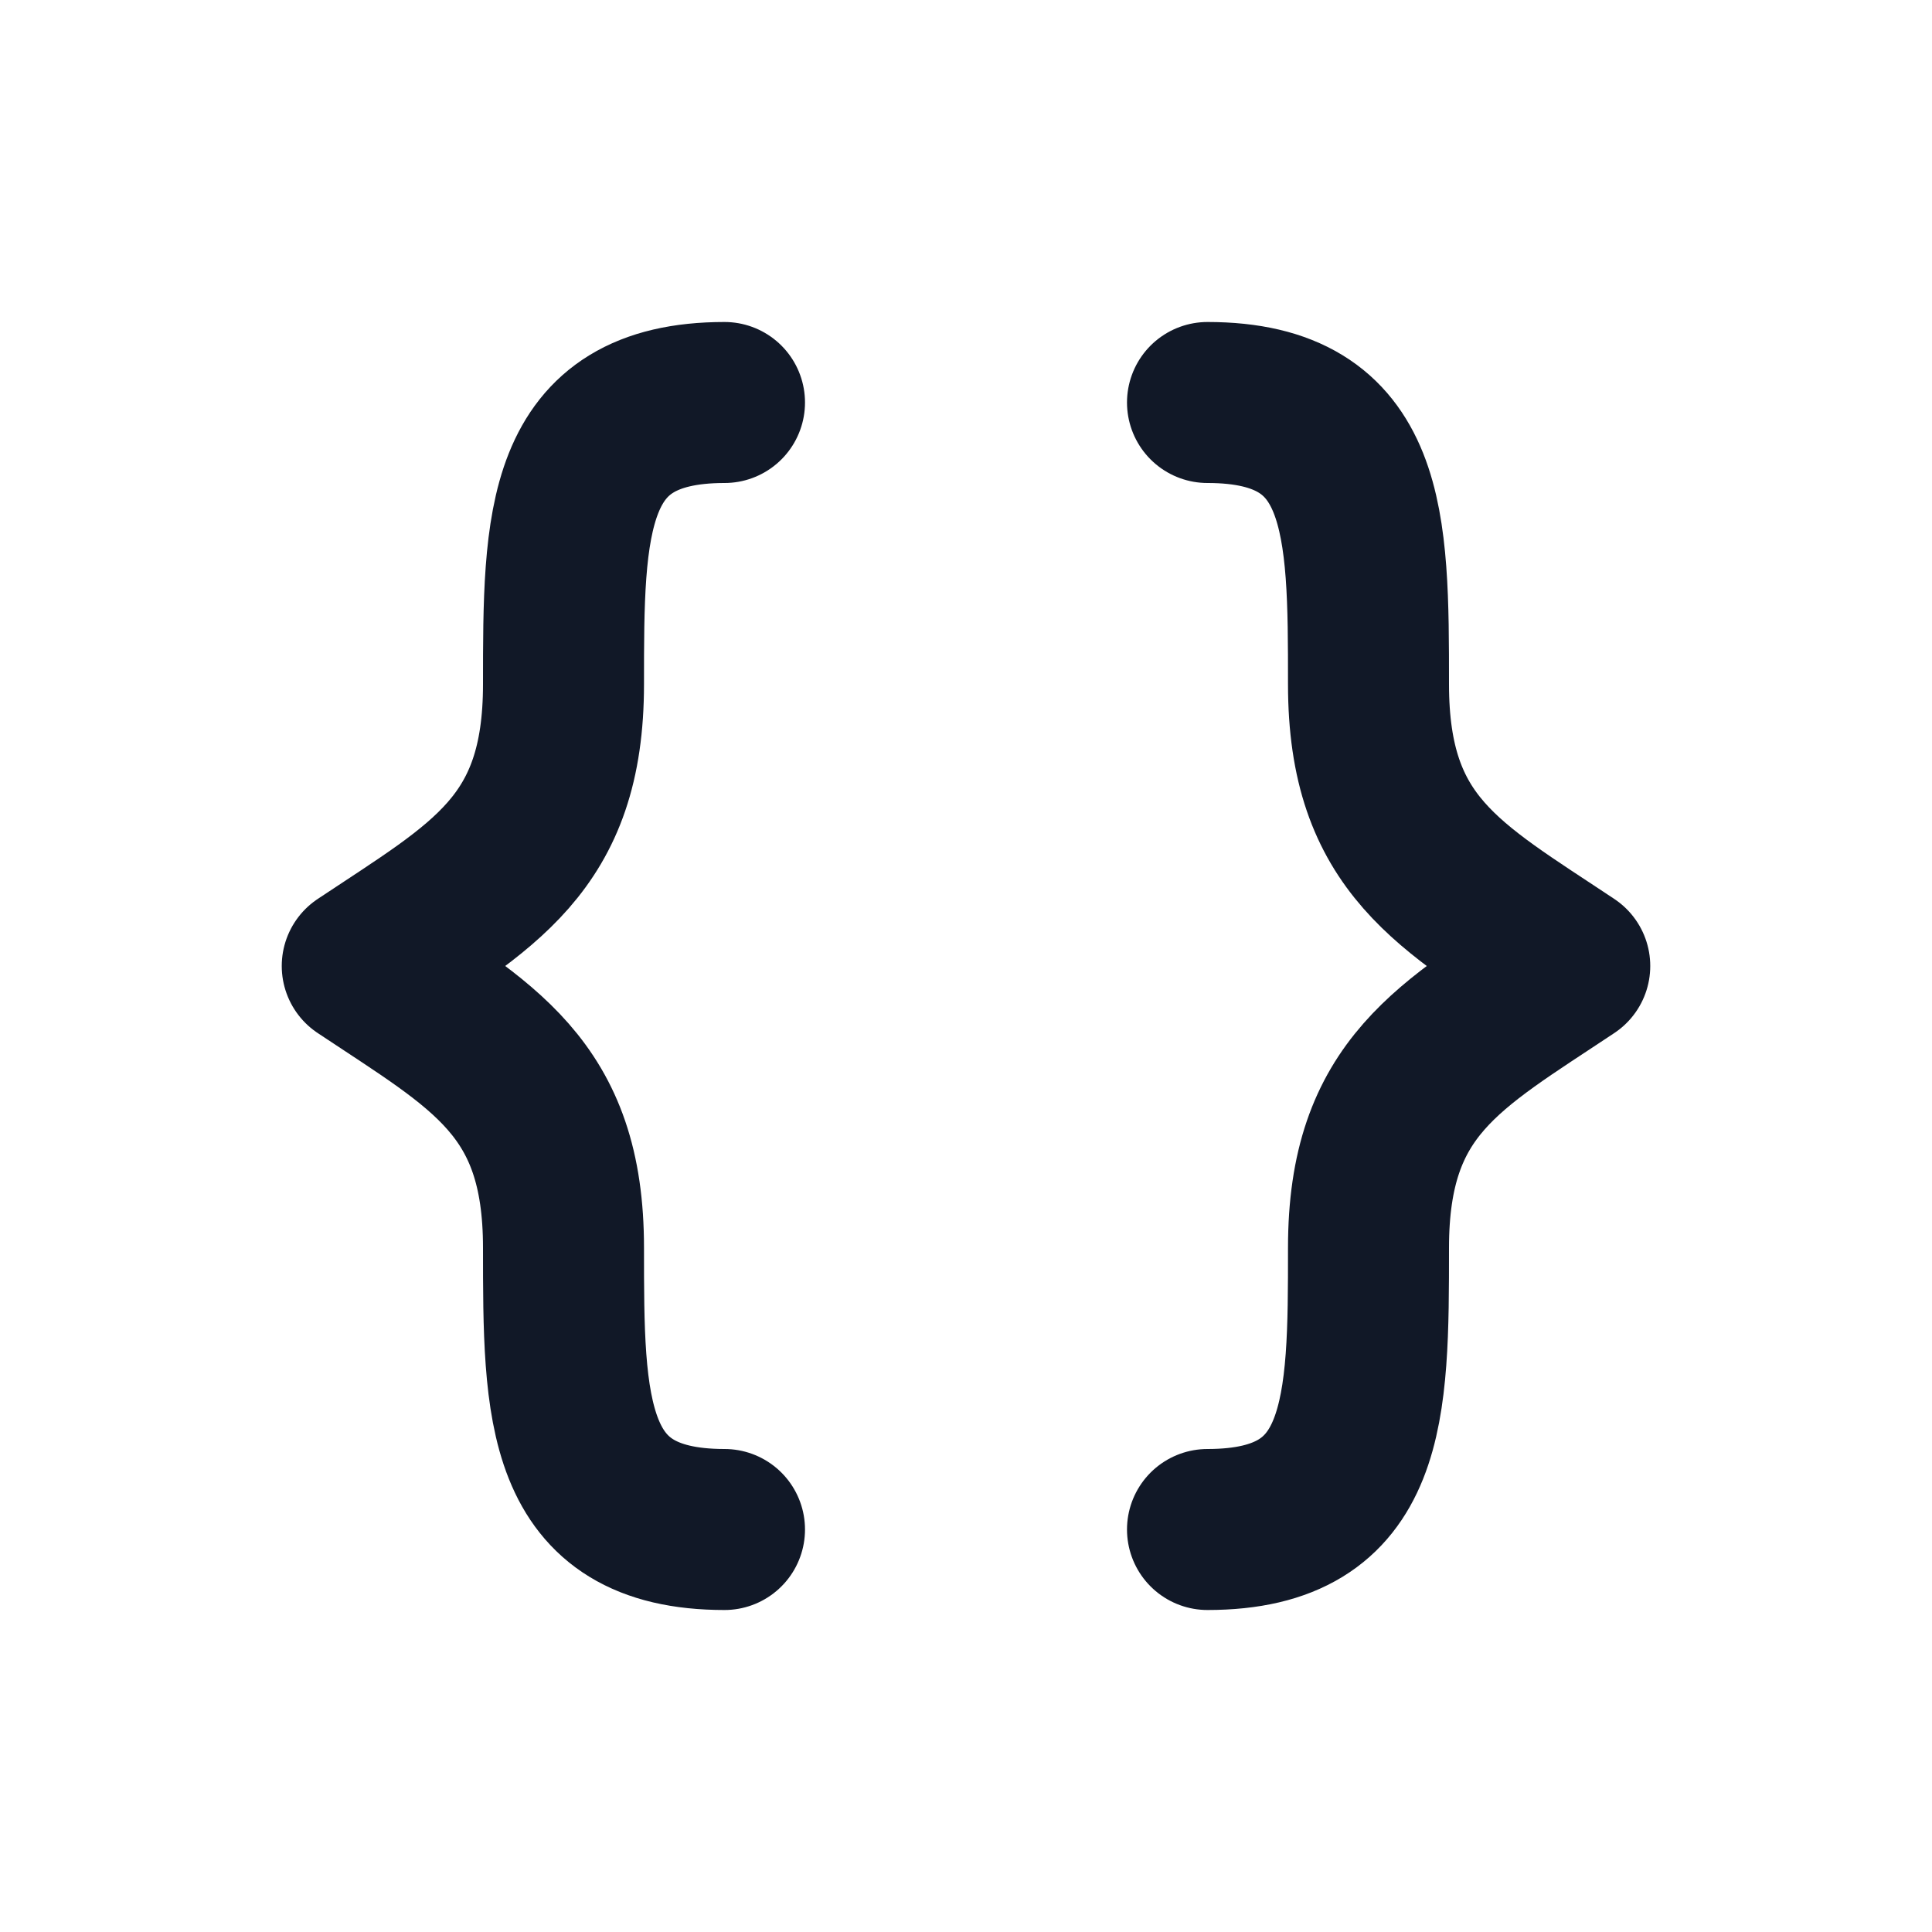
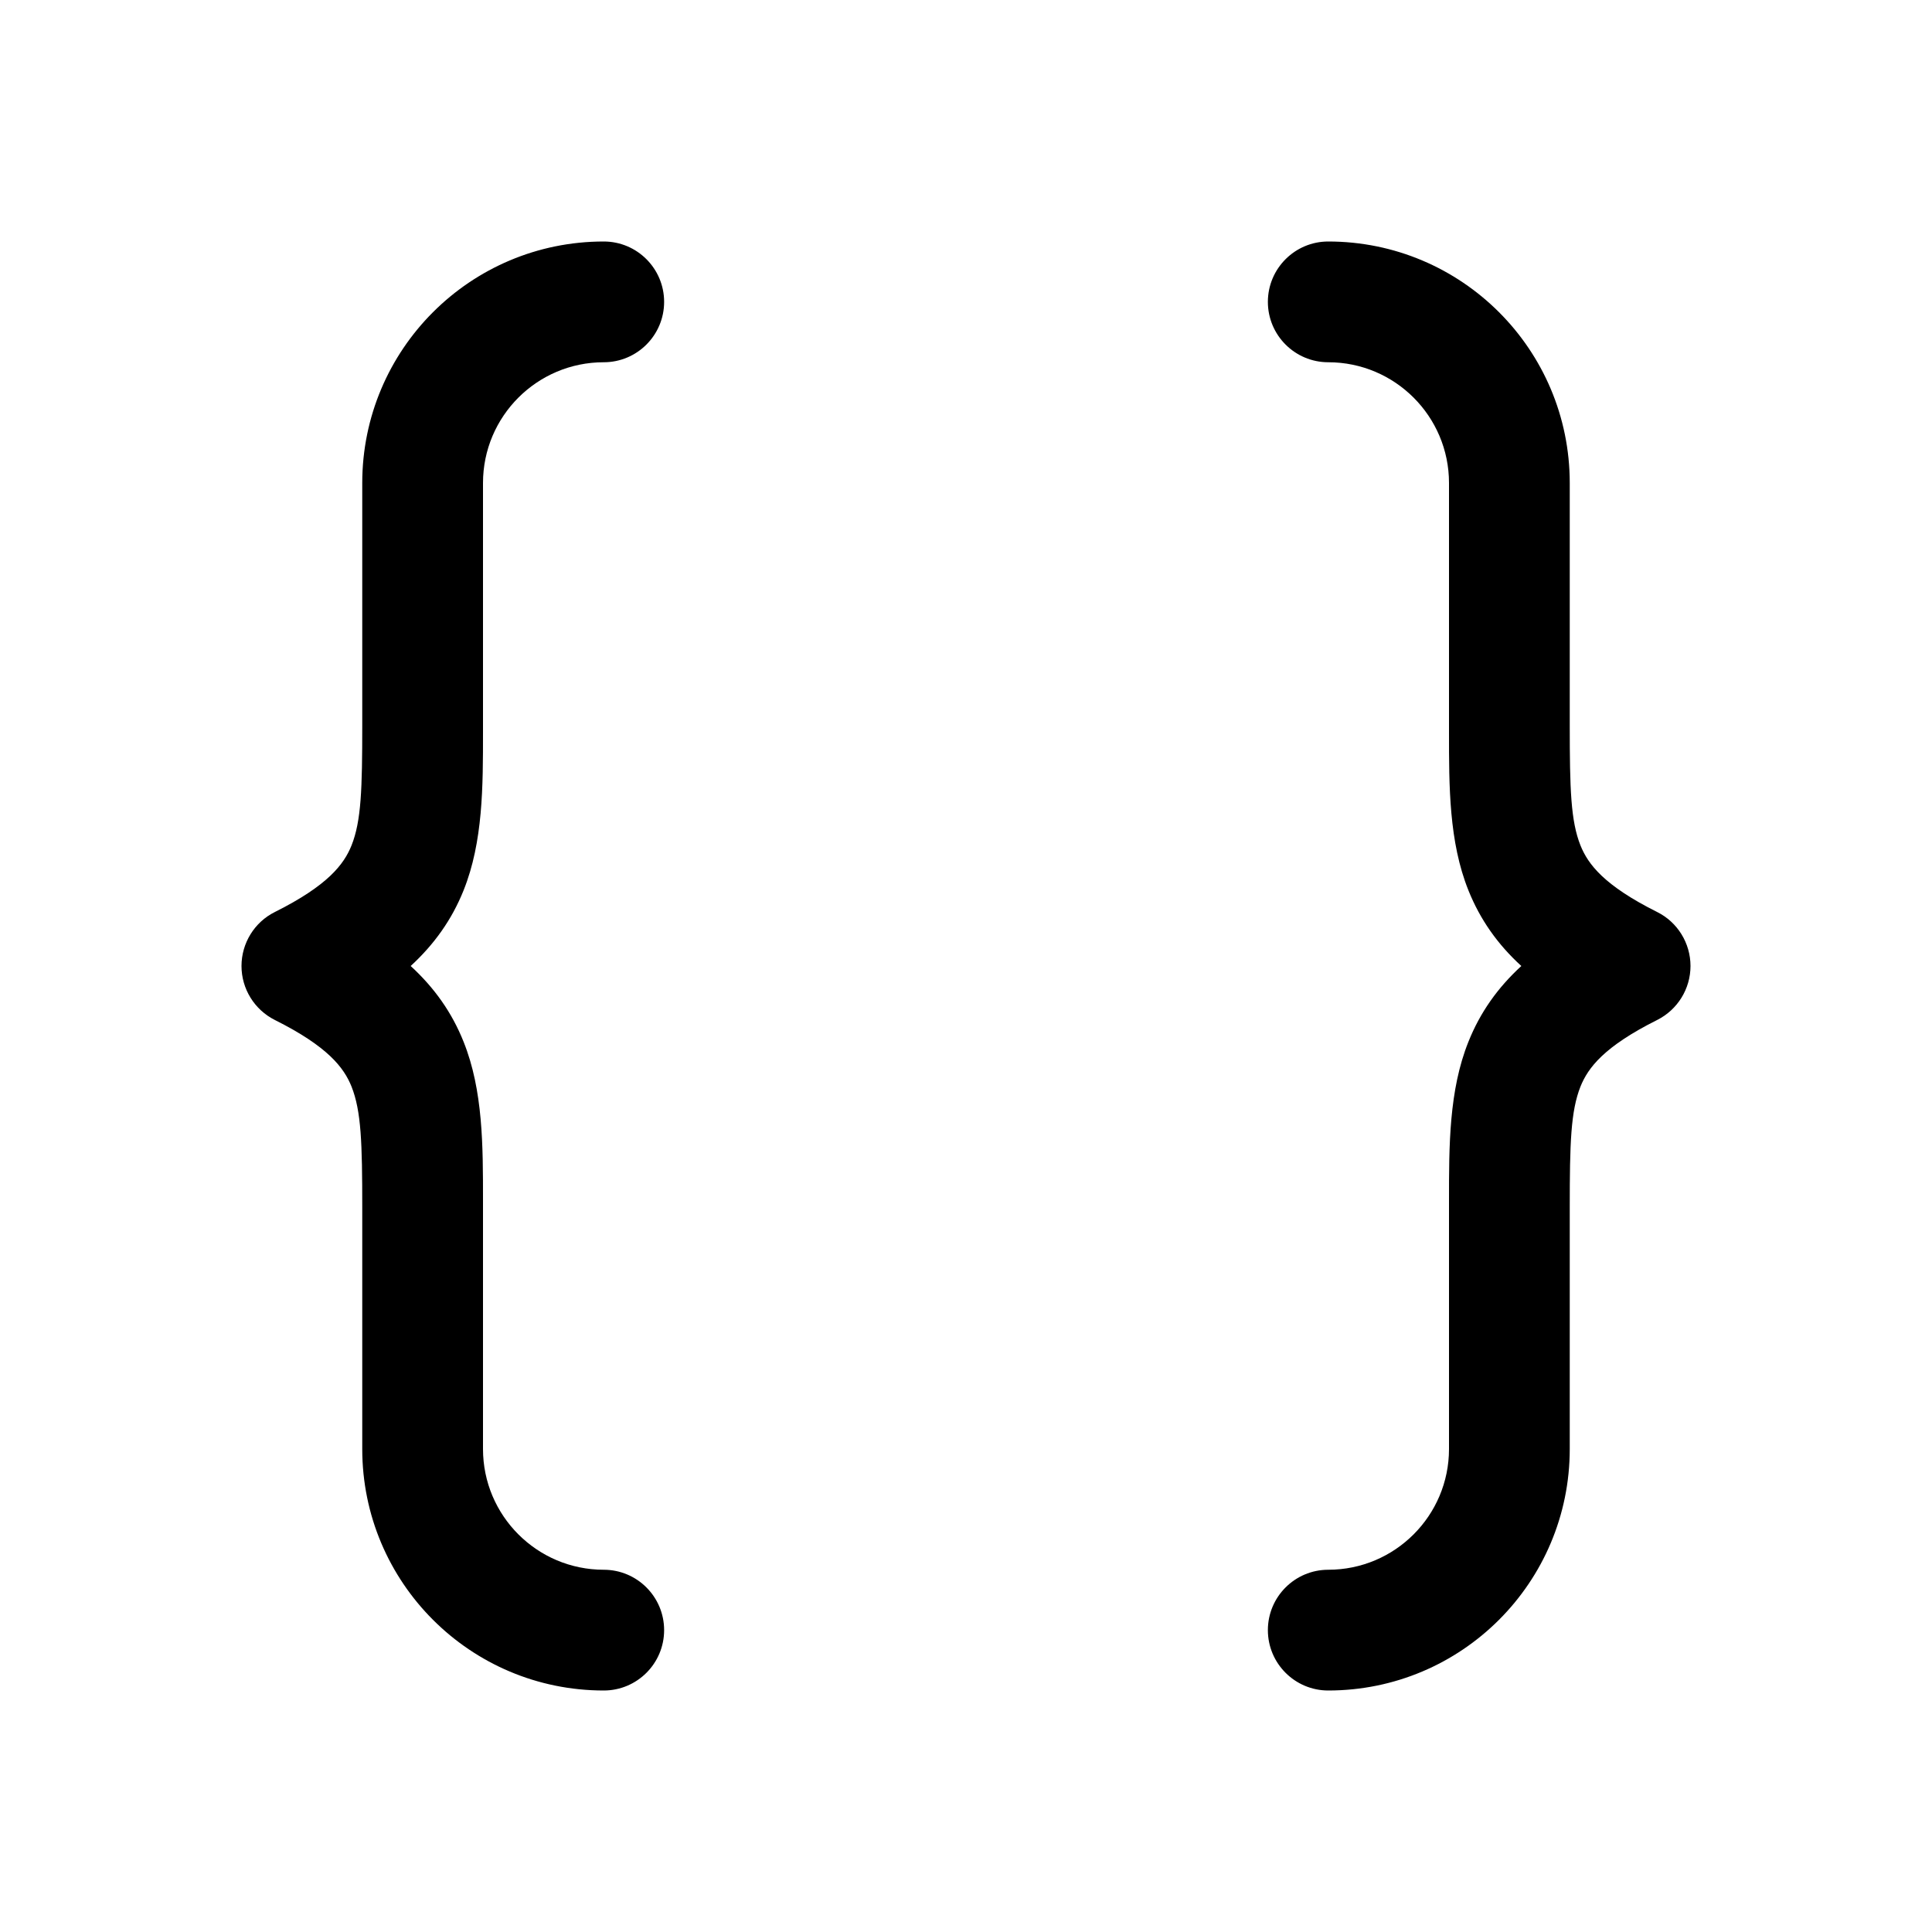
- <svg xmlns="http://www.w3.org/2000/svg" viewBox="0 0 24 24" width="24" height="24" fill="none">
-   <g stroke="#111827" stroke-width="2" stroke-linecap="round" stroke-linejoin="round">
-     <path d="M9 5c-2 0-2 1.5-2 3.5S6 11 4.5 12C6 13 7 13.5 7 15.5S7 19 9 19" />
-     <path d="M15 5c2 0 2 1.5 2 3.5S18 11 19.5 12C18 13 17 13.5 17 15.5S17 19 15 19" />
-   </g>
+ <svg xmlns="http://www.w3.org/2000/svg" width="16" height="16" viewBox="0 0 16 16" fill="currentColor">
+   <path d="M5 2C3.895 2 3 2.895 3 4V6.005C3 6.535 2.992 6.799 2.911 7.002C2.848 7.158 2.716 7.333 2.276 7.553C2.107 7.637 2 7.811 2 8C2 8.189 2.107 8.362 2.276 8.447C2.716 8.667 2.848 8.842 2.911 8.998C2.992 9.202 3 9.467 3 10L3 12C3 13.105 3.895 14 5 14C5.276 14 5.5 13.776 5.5 13.5C5.5 13.224 5.276 13 5 13C4.448 13 4 12.552 4 12L4 9.941C4 9.492 4.001 9.03 3.839 8.627C3.742 8.384 3.597 8.18 3.401 8C3.596 7.821 3.742 7.616 3.839 7.374C4.001 6.971 4 6.51 4 6.063L4 4C4 3.448 4.448 3 5 3C5.276 3 5.5 2.776 5.5 2.5C5.5 2.224 5.276 2 5 2ZM11 2C12.105 2 13 2.895 13 4V6.005C13 6.535 13.008 6.799 13.089 7.002C13.152 7.158 13.284 7.333 13.724 7.553C13.893 7.637 14 7.811 14 8C14 8.189 13.893 8.362 13.724 8.447C13.284 8.667 13.152 8.842 13.089 8.998C13.008 9.202 13 9.467 13 10V12C13 13.105 12.105 14 11 14C10.724 14 10.5 13.776 10.5 13.5C10.5 13.224 10.724 13 11 13C11.552 13 12 12.552 12 12L12 9.941C12 9.492 11.999 9.03 12.161 8.627C12.258 8.384 12.403 8.18 12.599 8C12.403 7.821 12.258 7.616 12.161 7.374C11.999 6.971 12 6.51 12 6.063L12 4C12 3.448 11.552 3 11 3C10.724 3 10.5 2.776 10.5 2.5C10.5 2.224 10.724 2 11 2Z" />
</svg>
